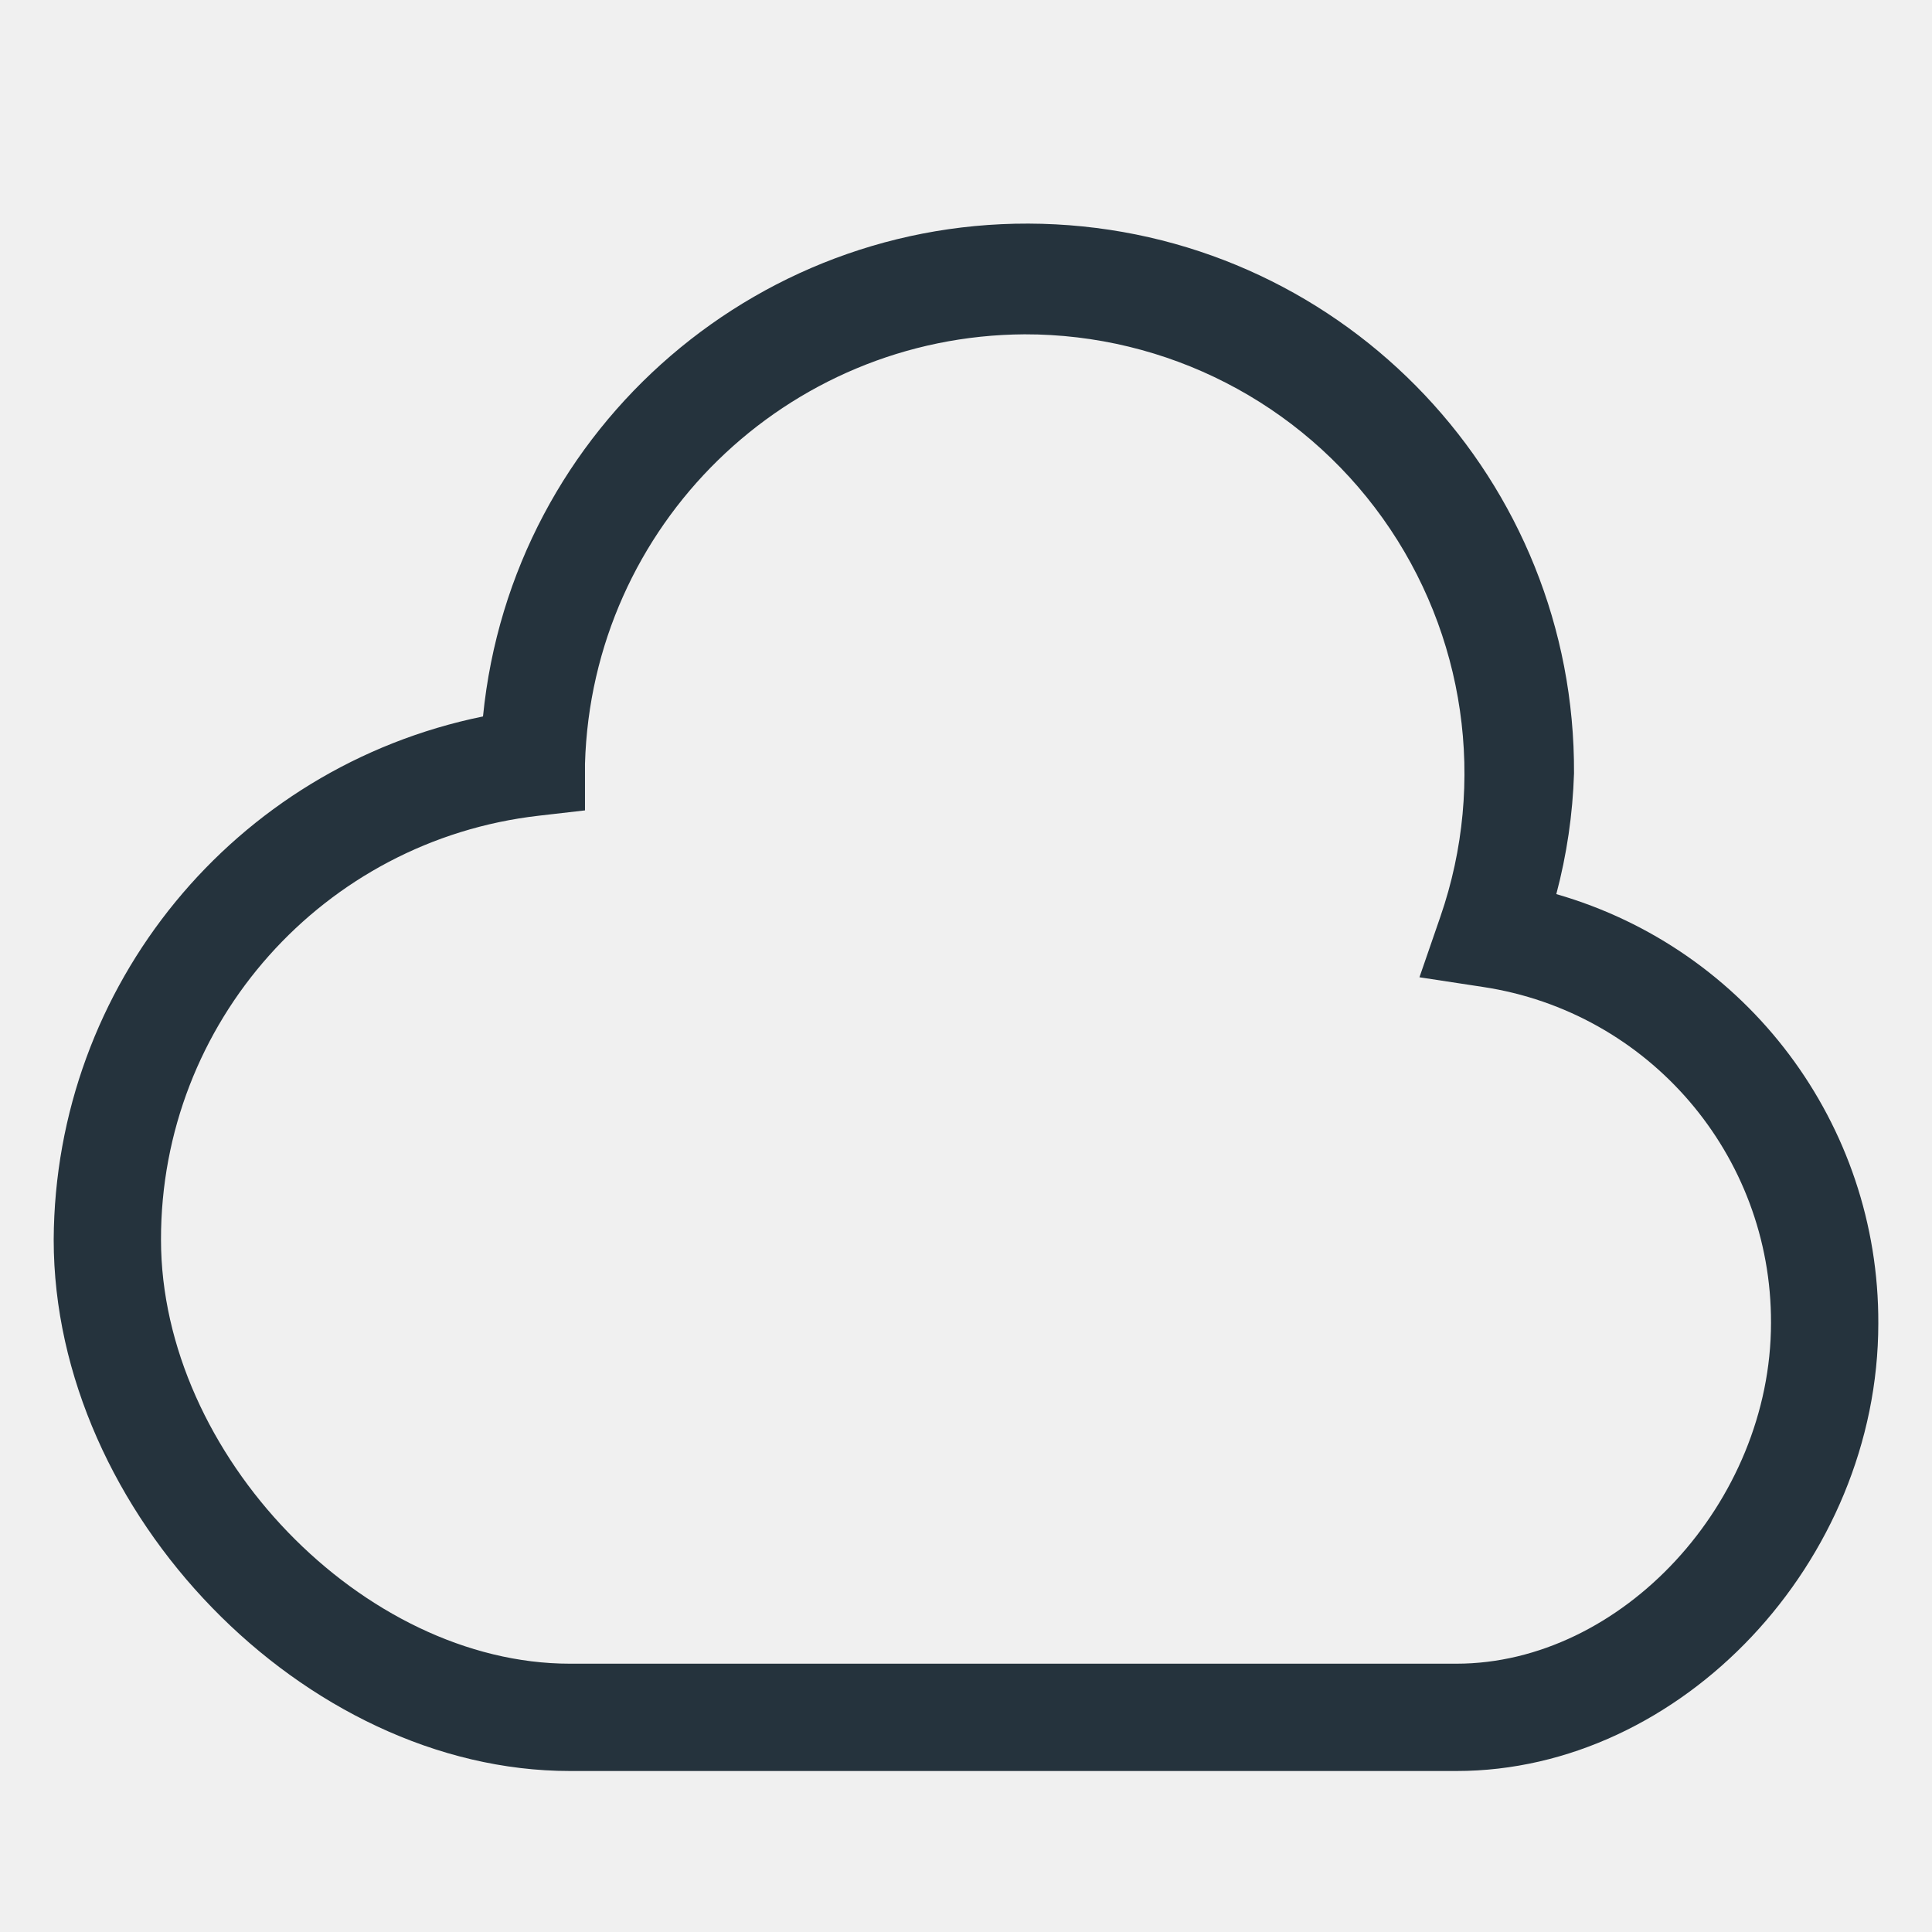
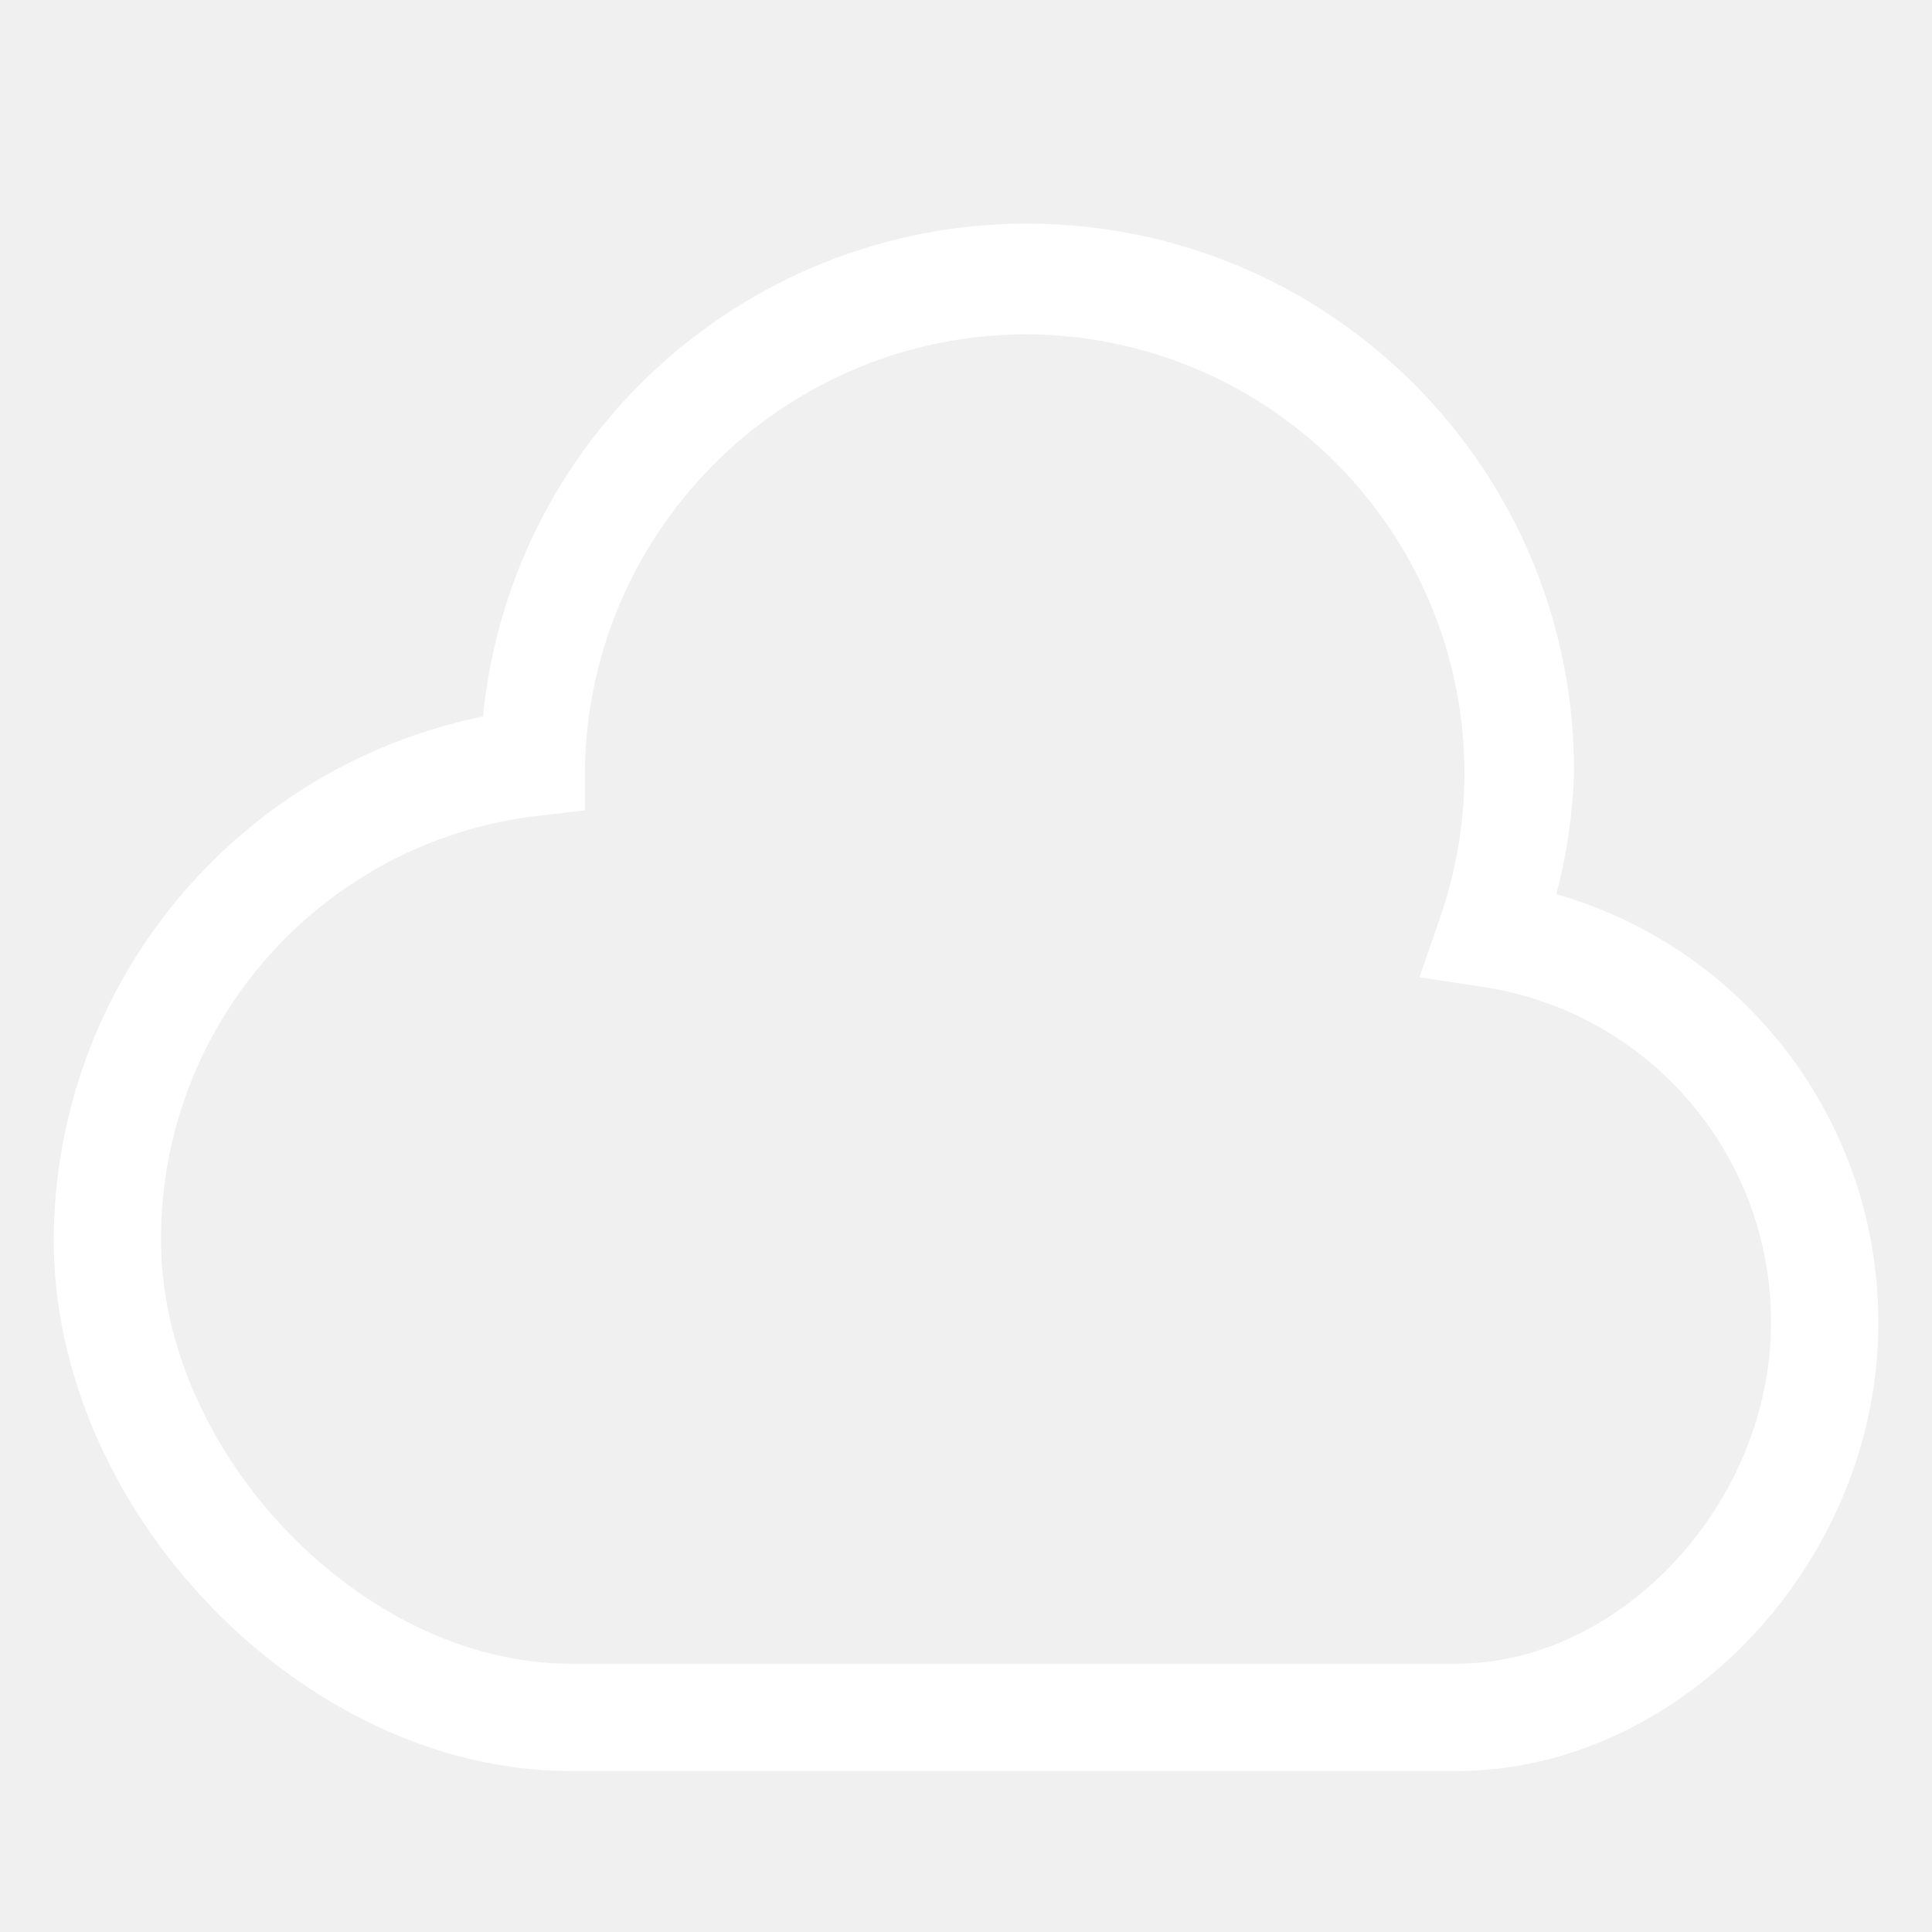
<svg xmlns="http://www.w3.org/2000/svg" width="24" height="24" viewBox="0 0 24 24" fill="none">
-   <path fill-rule="evenodd" clip-rule="evenodd" d="M7.08 22H18.093C20.887 22 23.333 19.4 23.333 16.44C23.343 13.968 21.709 11.79 19.333 11.107C19.463 10.617 19.537 10.114 19.553 9.607C19.572 5.979 16.737 2.976 13.114 2.787C9.491 2.598 6.358 5.29 6 8.9C2.908 9.531 0.682 12.244 0.667 15.4C0.667 18.793 3.78 22 7.08 22ZM7.267 9.487C7.353 6.528 9.767 4.17 12.727 4.153C14.492 4.15 16.15 5 17.176 6.437C18.202 7.874 18.47 9.718 17.893 11.387L17.633 12.14L18.42 12.26C20.483 12.571 22.007 14.347 22 16.433C22 18.667 20.14 20.667 18.093 20.667H7.08C4.513 20.667 2 18.067 2 15.4C1.996 12.706 4.017 10.439 6.693 10.133L7.267 10.067V9.487Z" fill="#25333D" />
+   <path fill-rule="evenodd" clip-rule="evenodd" d="M7.08 22H18.093C20.887 22 23.333 19.4 23.333 16.44C23.343 13.968 21.709 11.79 19.333 11.107C19.463 10.617 19.537 10.114 19.553 9.607C19.572 5.979 16.737 2.976 13.114 2.787C9.491 2.598 6.358 5.29 6 8.9C2.908 9.531 0.682 12.244 0.667 15.4C0.667 18.793 3.78 22 7.08 22ZM7.267 9.487C7.353 6.528 9.767 4.17 12.727 4.153C14.492 4.15 16.15 5 17.176 6.437C18.202 7.874 18.47 9.718 17.893 11.387L17.633 12.14L18.42 12.26C20.483 12.571 22.007 14.347 22 16.433C22 18.667 20.14 20.667 18.093 20.667H7.08C4.513 20.667 2 18.067 2 15.4C1.996 12.706 4.017 10.439 6.693 10.133L7.267 10.067V9.487Z" fill="#FFFFFF" />
</svg>
